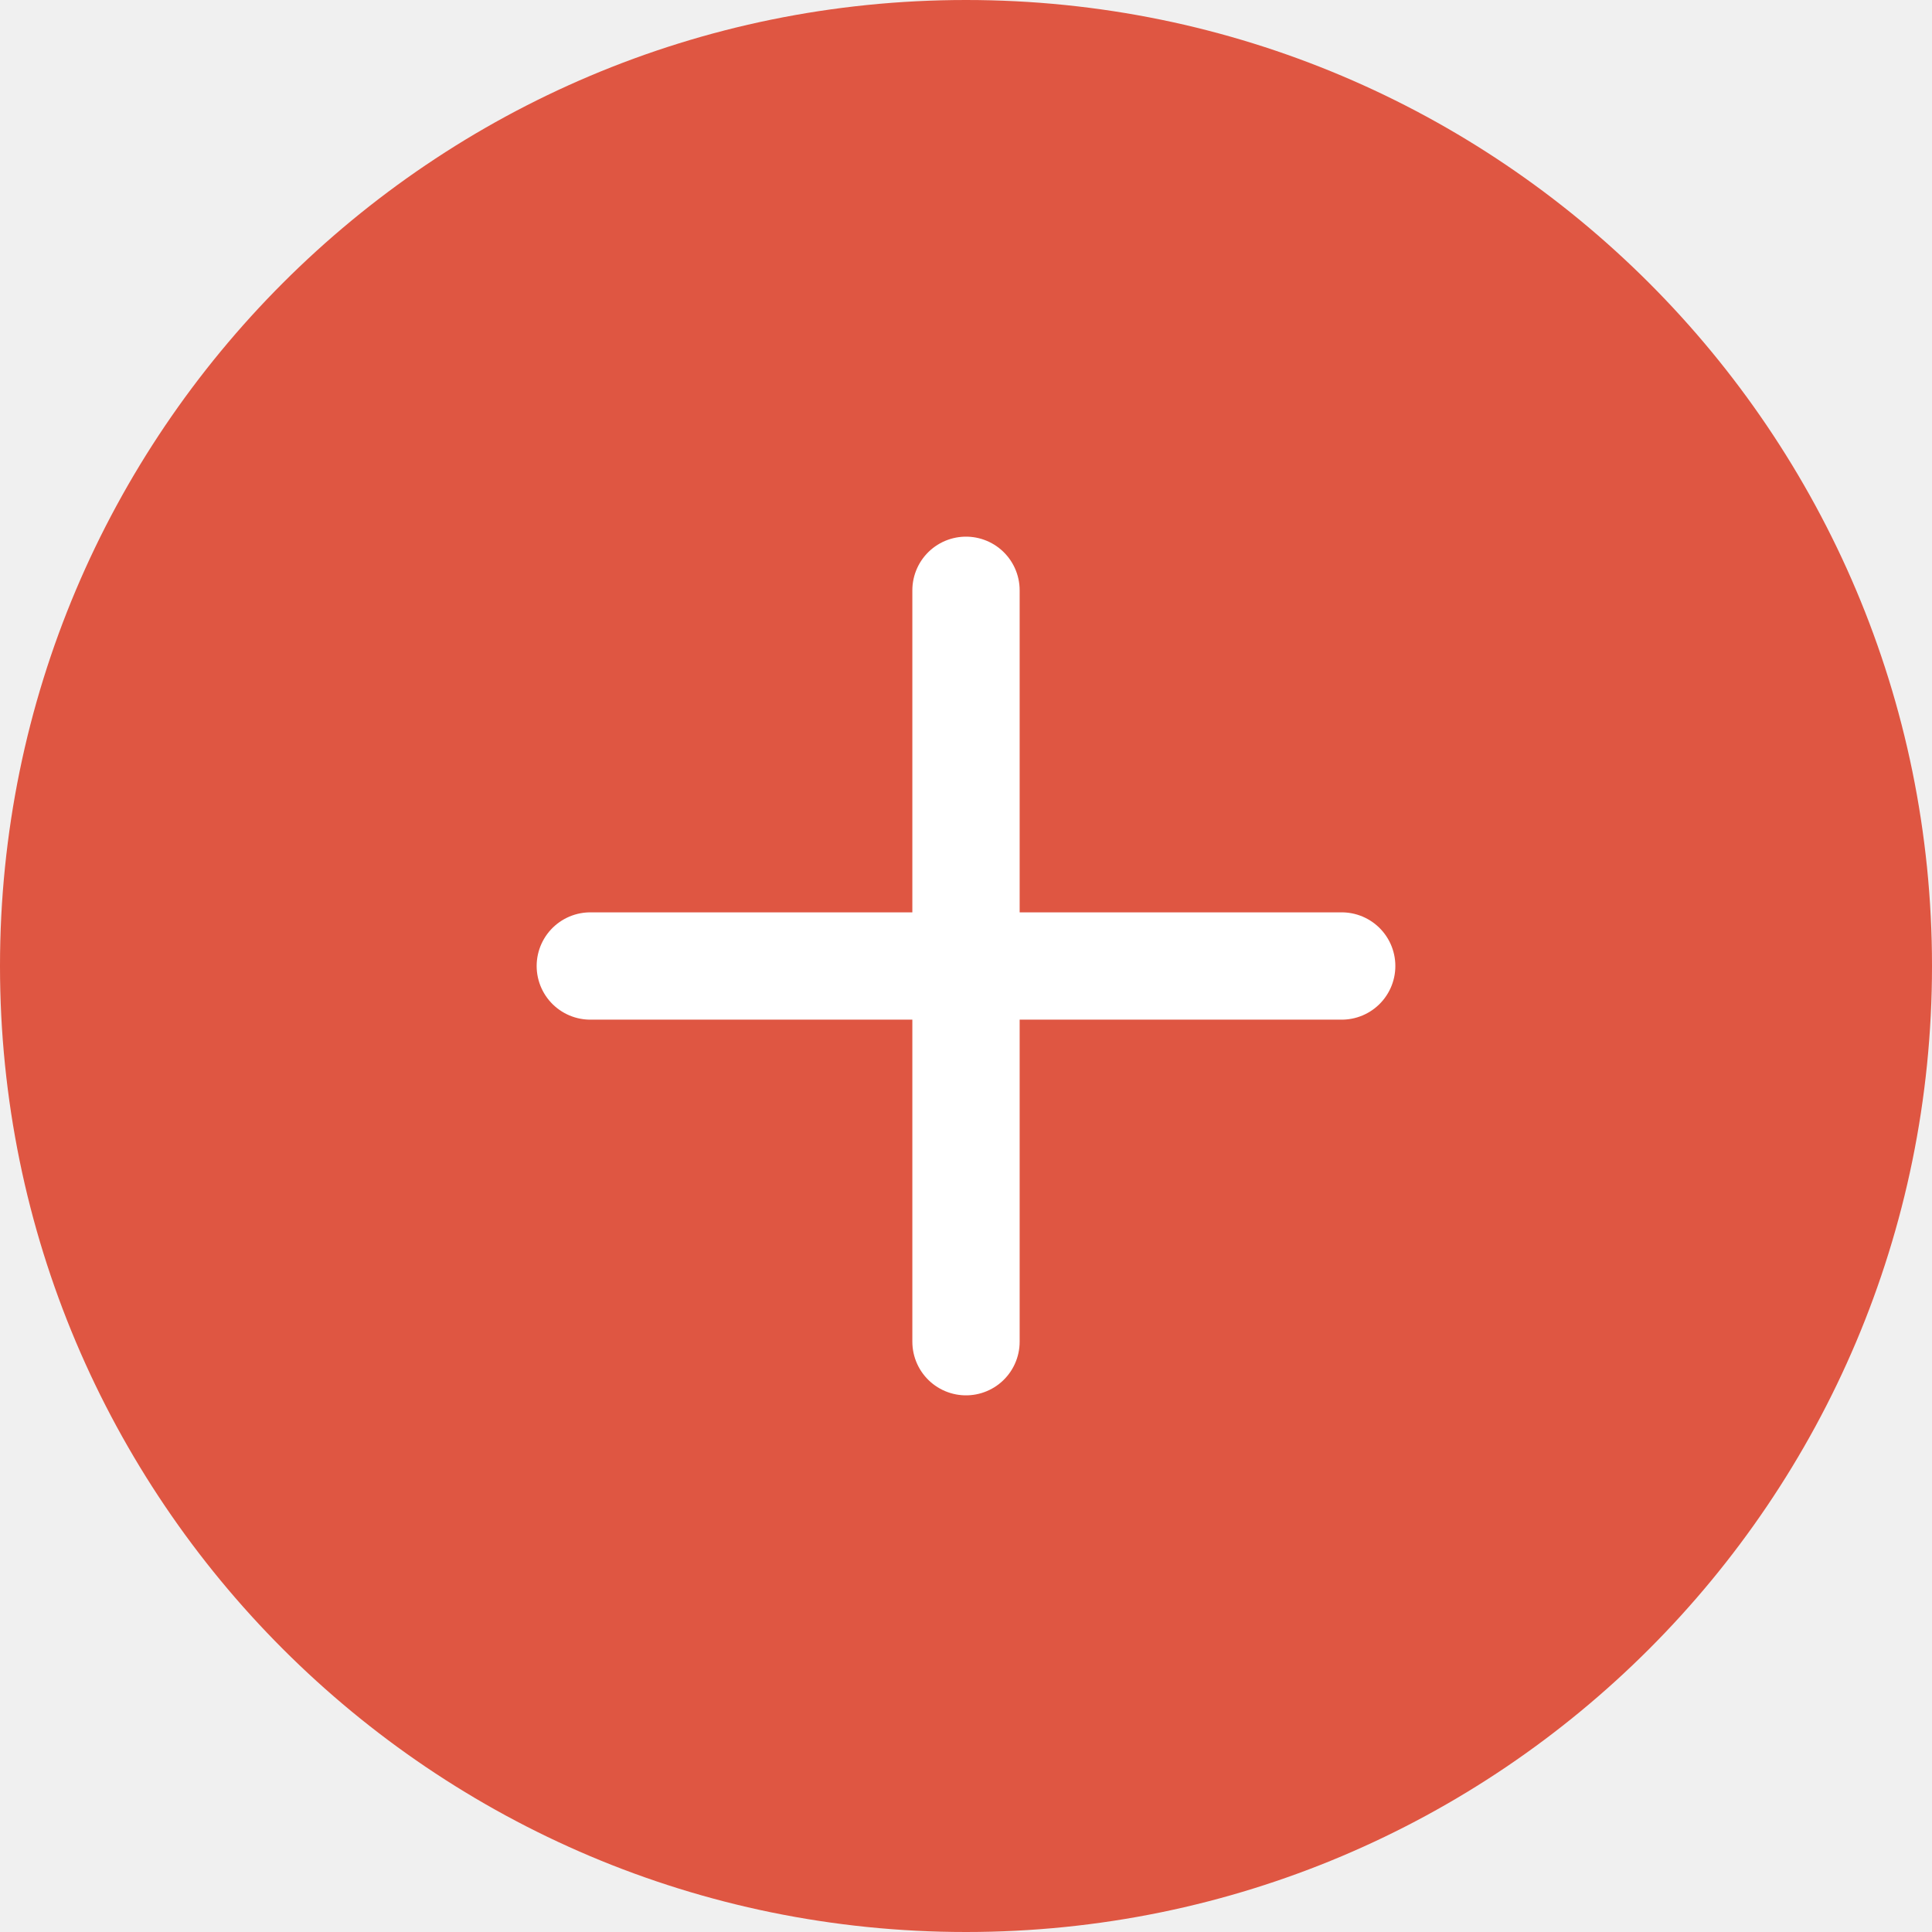
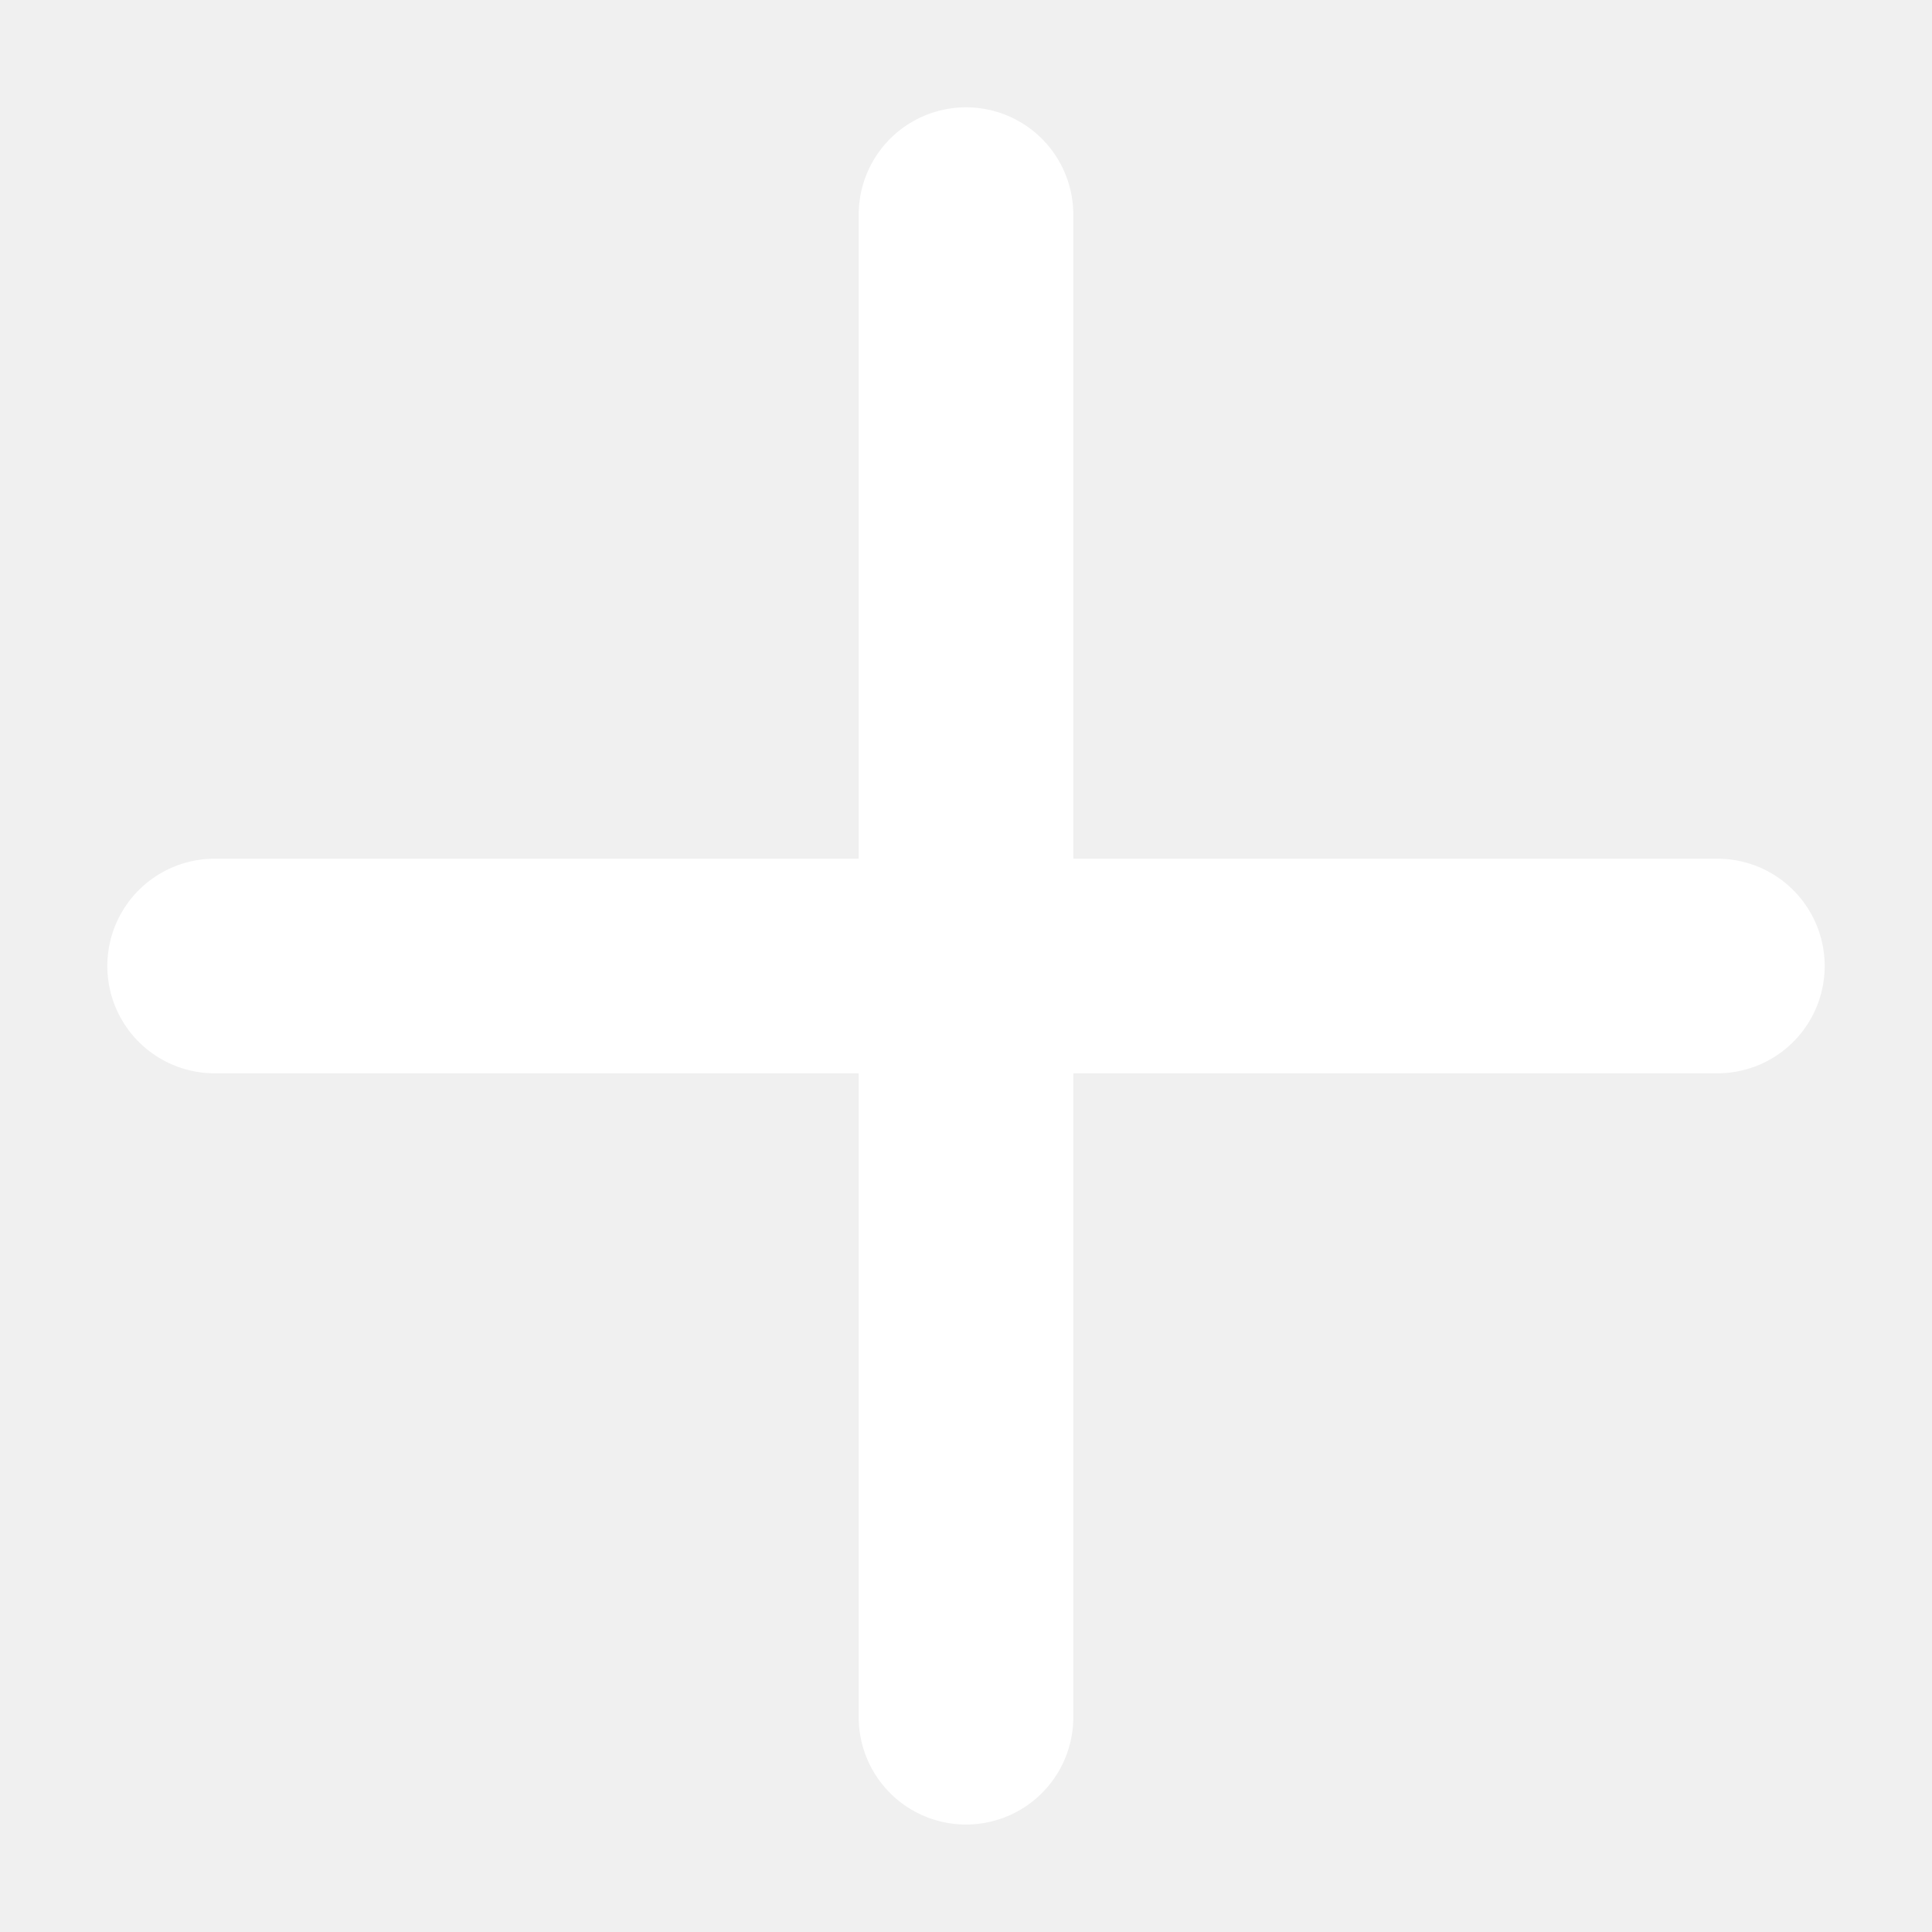
- <svg xmlns="http://www.w3.org/2000/svg" width="24" height="24" viewBox="0 0 24 24" fill="none">
-   <circle cx="12" cy="12" r="12" fill="#DF5642" />
-   <path d="M12 7.333V16.667M7.333 12H16.667" stroke="white" stroke-width="1.333" stroke-linecap="round" stroke-linejoin="round" />
+ <svg xmlns="http://www.w3.org/2000/svg" width="12" height="12" viewBox="0 0 12 12" fill="none">
+   <path d="M6 1.333V10.666M1.333 6H10.667" stroke="white" stroke-width="1.333" stroke-linecap="round" stroke-linejoin="round" />
</svg>
